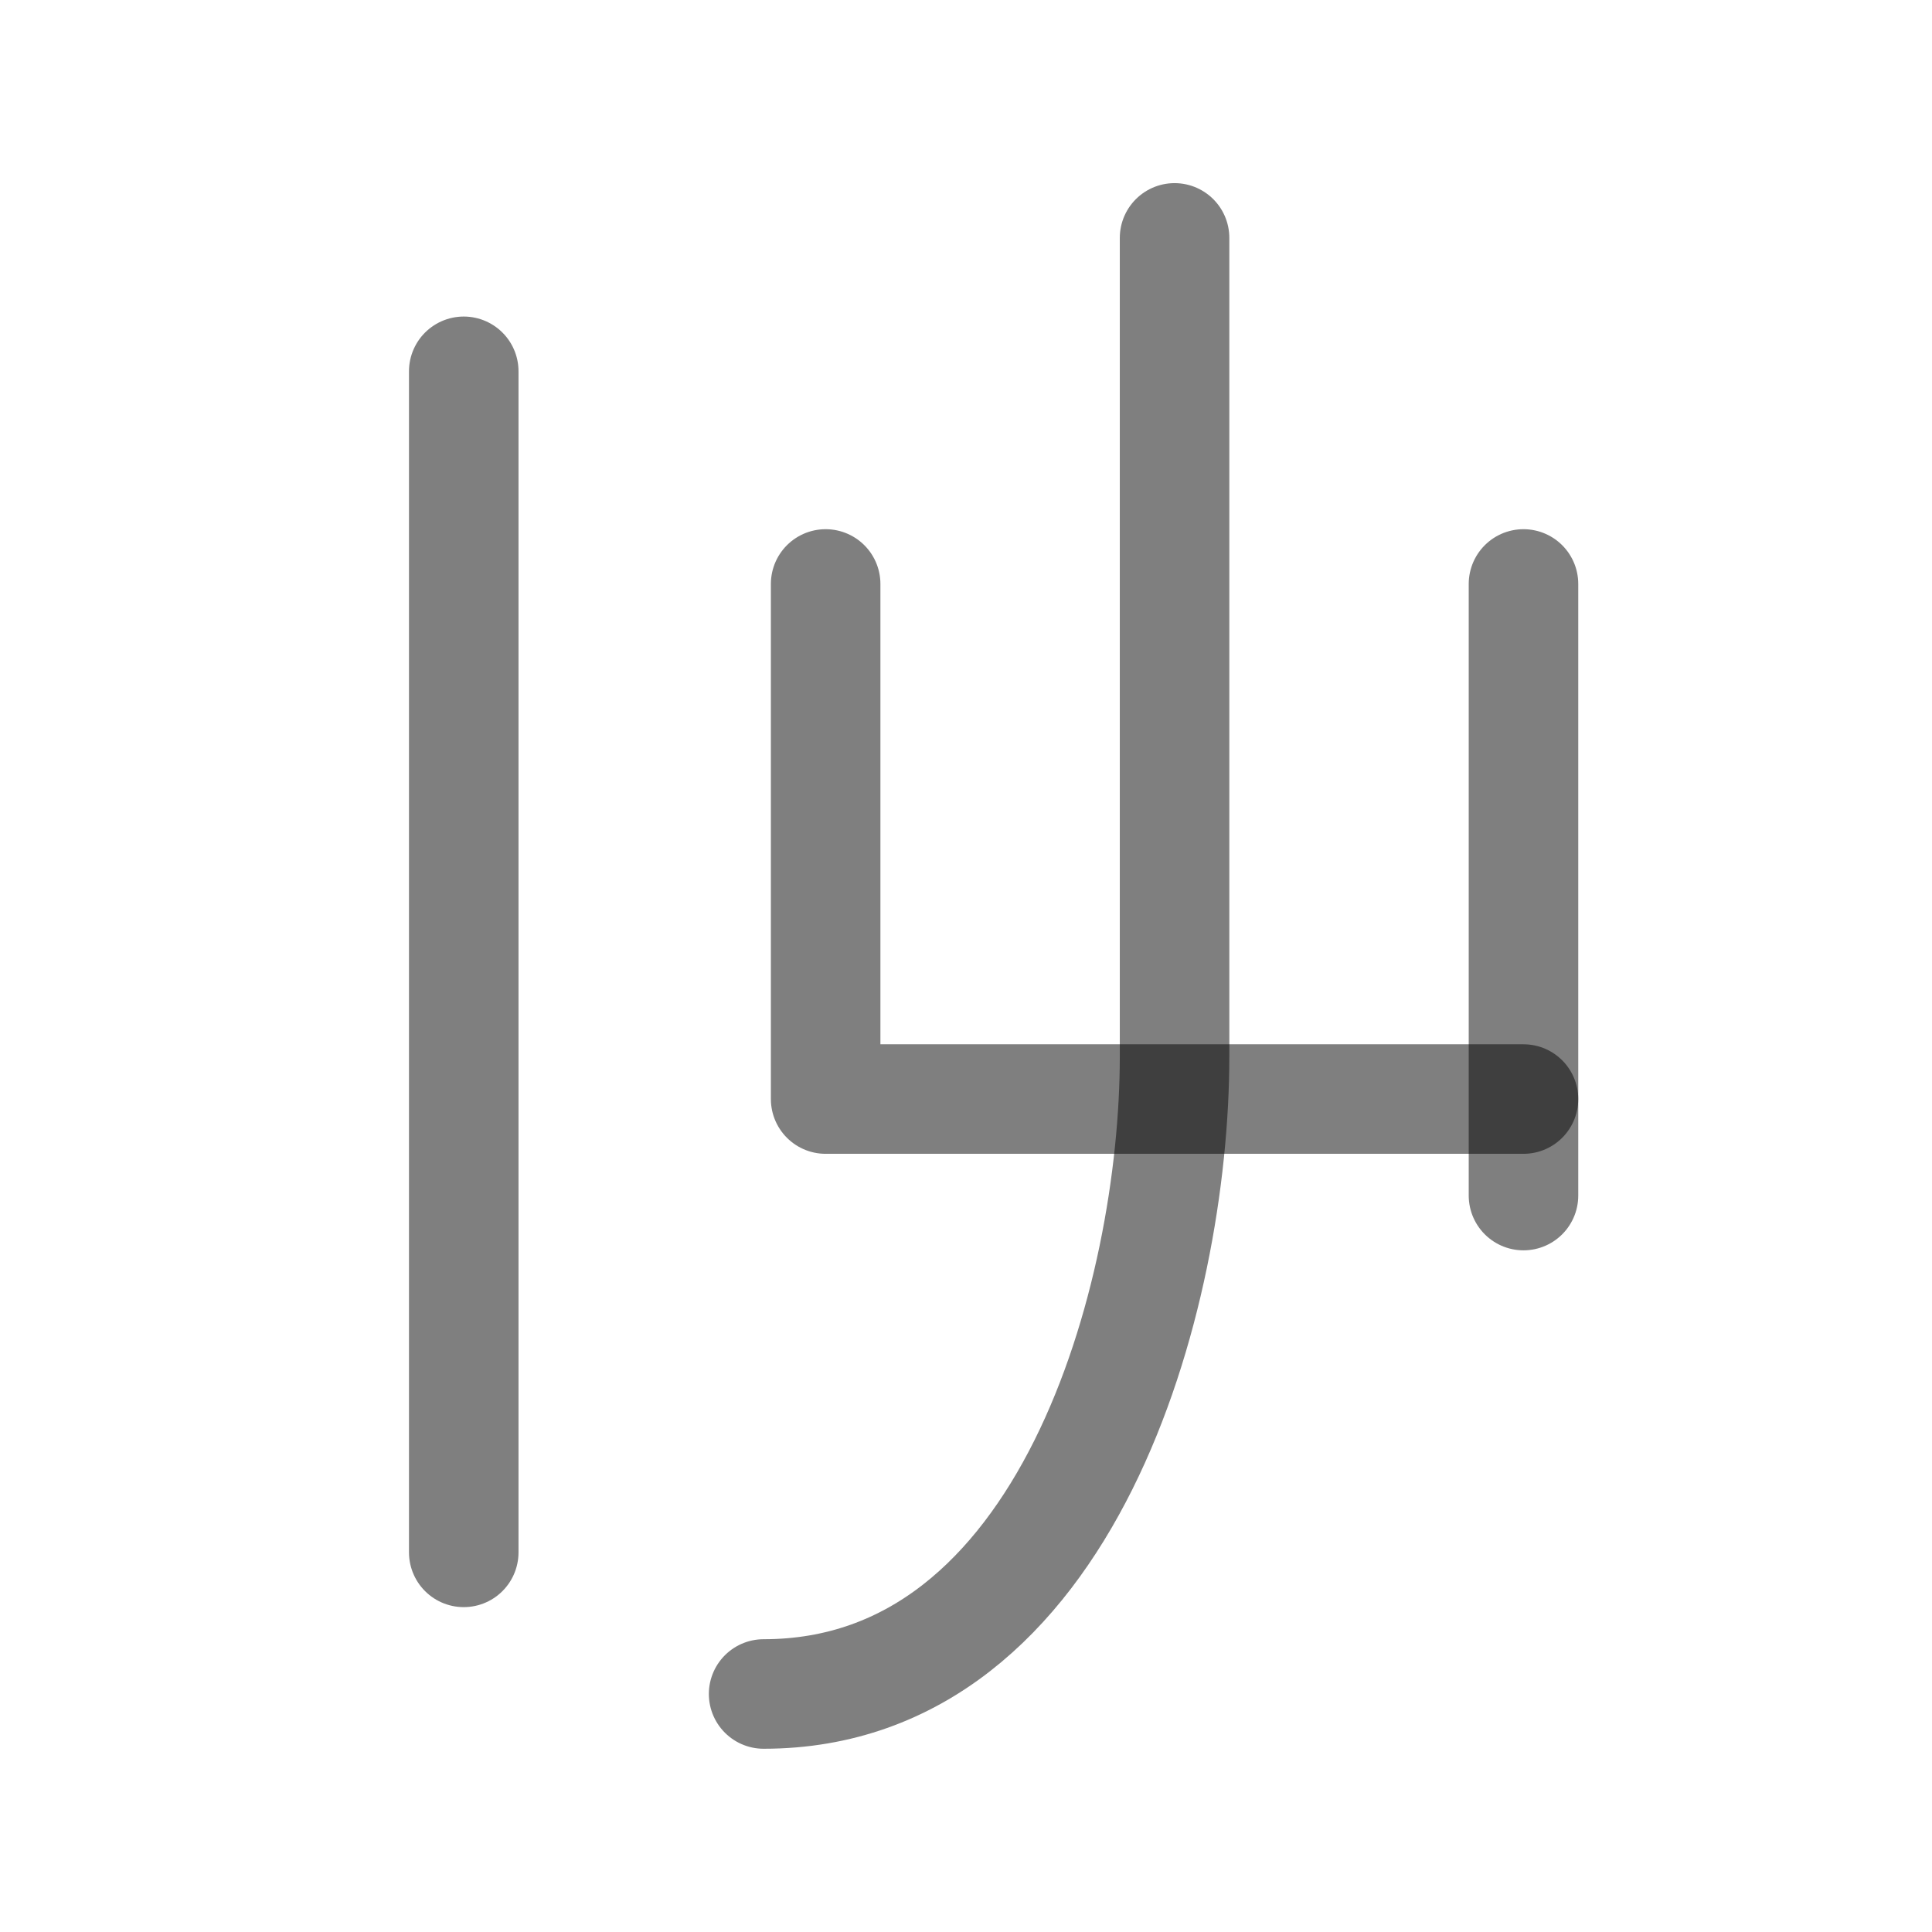
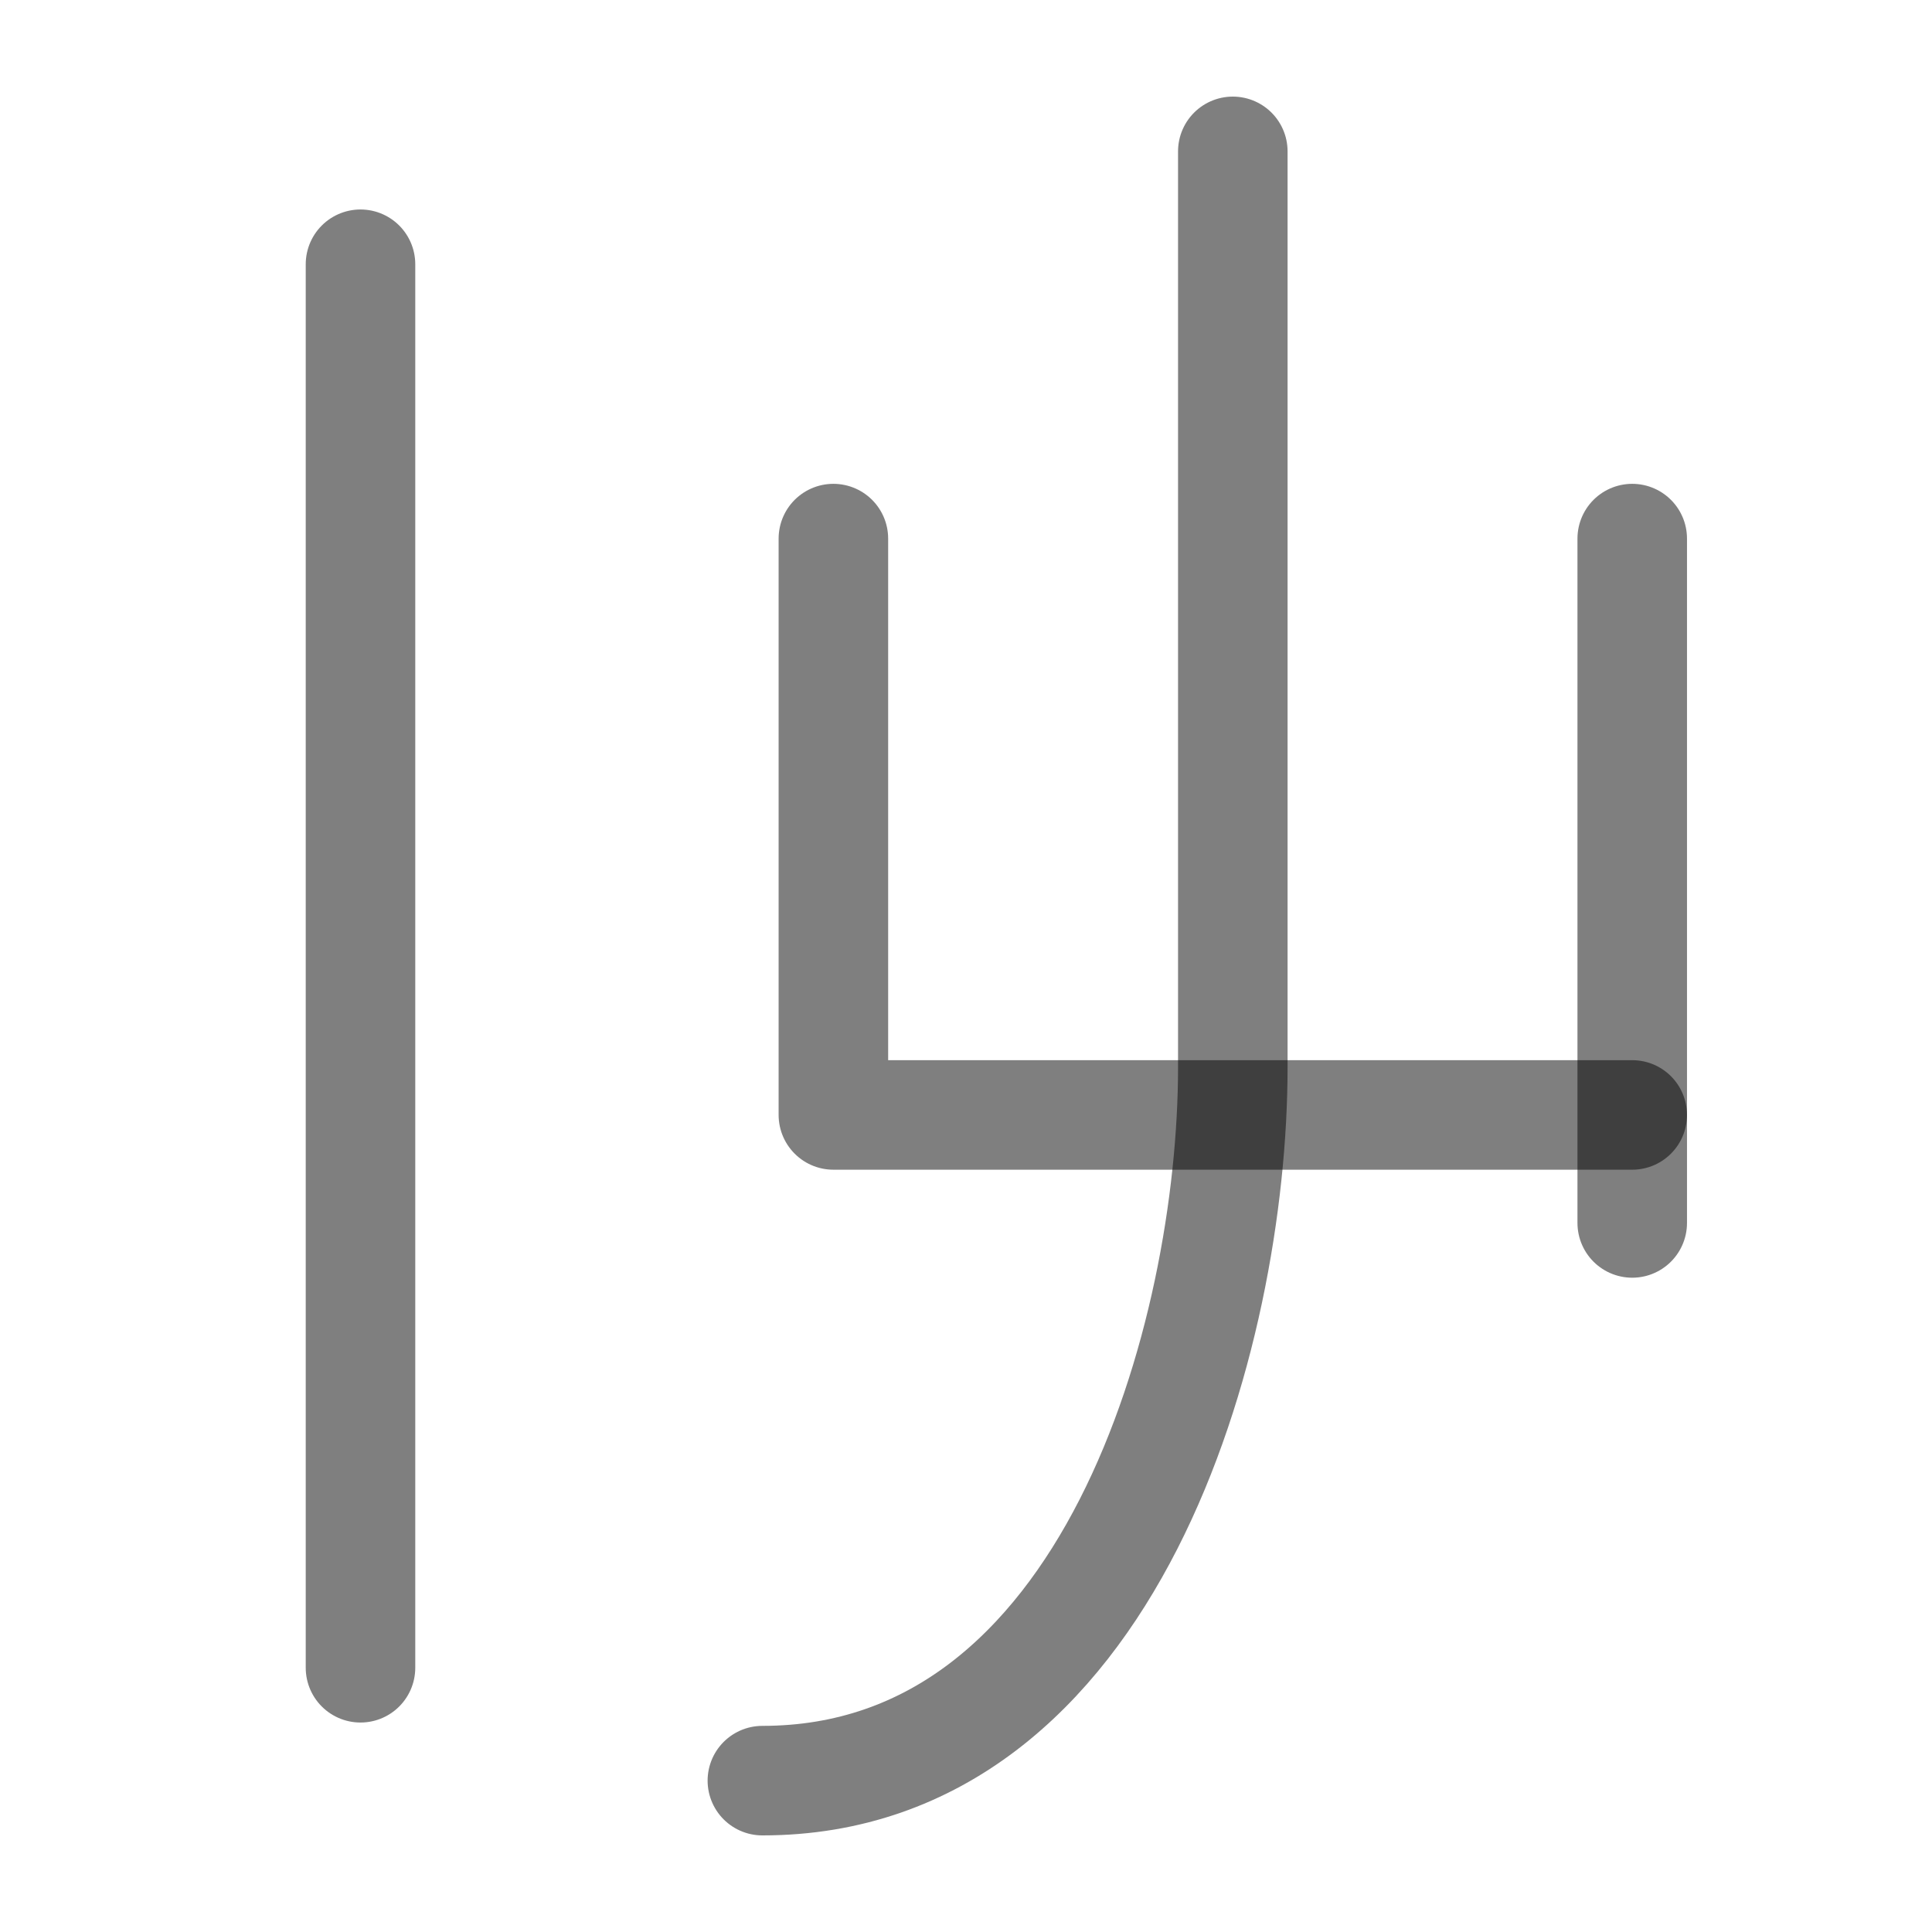
<svg xmlns="http://www.w3.org/2000/svg" width="1000" height="1000" viewBox="0 0 264.583 264.583" version="1.1" id="svg5">
  <defs id="defs2" />
-   <path style="fill:none;fill-opacity:1;stroke:#000000;stroke-width:15;stroke-linecap:round;stroke-linejoin:round;stroke-dasharray:none;stroke-opacity:0.5" d="M 208.638,150.512 H 113.07 V 79.972" id="path2429" />
-   <path style="fill:none;fill-opacity:1;stroke:#000000;stroke-width:15;stroke-linecap:round;stroke-linejoin:round;stroke-dasharray:none;stroke-opacity:0.5" d="M 160.854,32.579 V 144.694 c 0,32.694 -14.529,87.293 -56.279,87.293" id="path2431" />
-   <path style="fill:#000000;fill-opacity:1;stroke:#000000;stroke-width:15;stroke-linecap:round;stroke-linejoin:round;stroke-dasharray:none;stroke-opacity:0.5" d="M 208.638,163.73 V 79.972" id="path2435" />
-   <path style="fill:#1a1a1a;stroke:#000000;stroke-width:15;stroke-linecap:round;stroke-linejoin:round;stroke-opacity:0.502;paint-order:fill markers stroke" d="M 63.509,50.85 V 212.592" id="path9690" />
+   <path style="fill:none;fill-opacity:1;stroke:#000000;stroke-width:15;stroke-linecap:round;stroke-linejoin:round;stroke-dasharray:none;stroke-opacity:0.5" d="M 223.53,152.688 H 114.13 V 73.759" id="path2429" />
+   <path style="fill:none;fill-opacity:1;stroke:#000000;stroke-width:15;stroke-linecap:round;stroke-linejoin:round;stroke-dasharray:none;stroke-opacity:0.5" d="M 168.83,20.729 V 146.179 c 0,36.582 -16.632,97.675 -64.425,97.675" id="path2431" />
+   <path style="fill:#000000;fill-opacity:1;stroke:#000000;stroke-width:15;stroke-linecap:round;stroke-linejoin:round;stroke-dasharray:none;stroke-opacity:0.5" d="M 223.53,167.479 V 73.759" id="path2435" />
+   <path style="fill:#1a1a1a;stroke:#000000;stroke-width:15;stroke-linecap:round;stroke-linejoin:round;stroke-opacity:0.502;paint-order:fill markers stroke" d="M 49.369,36.188 V 228.396" id="path9690" />
</svg>
